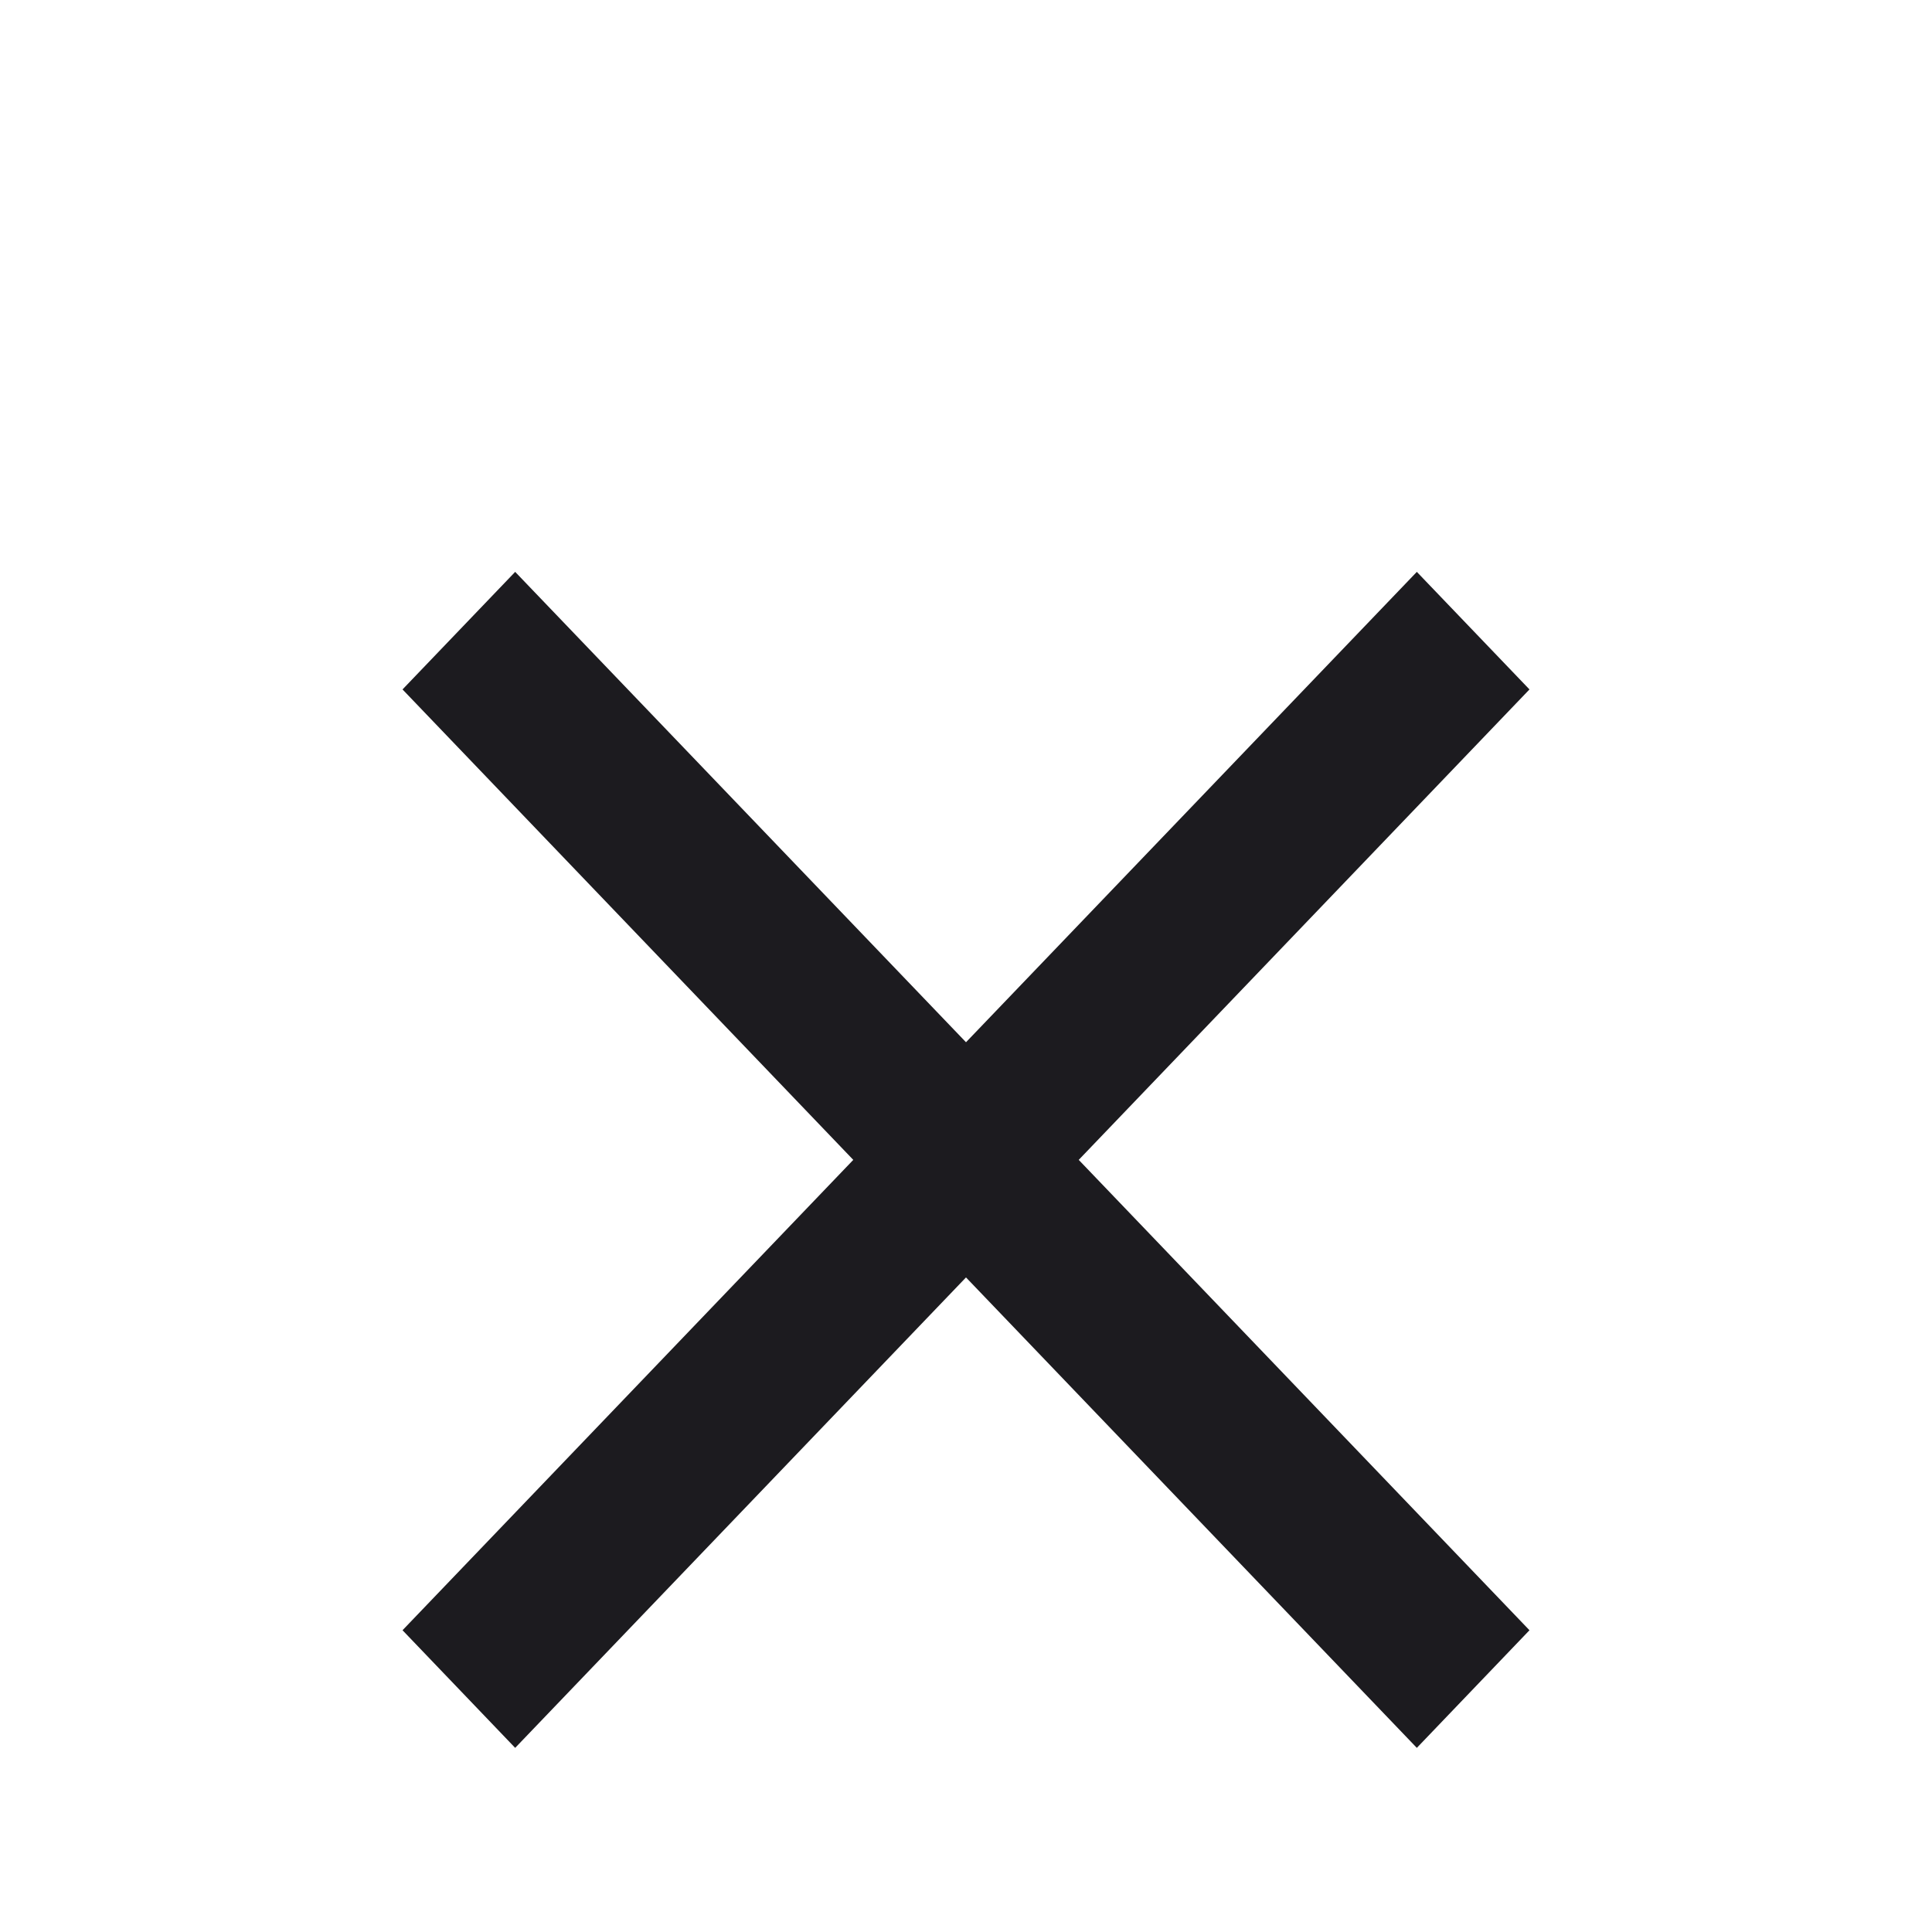
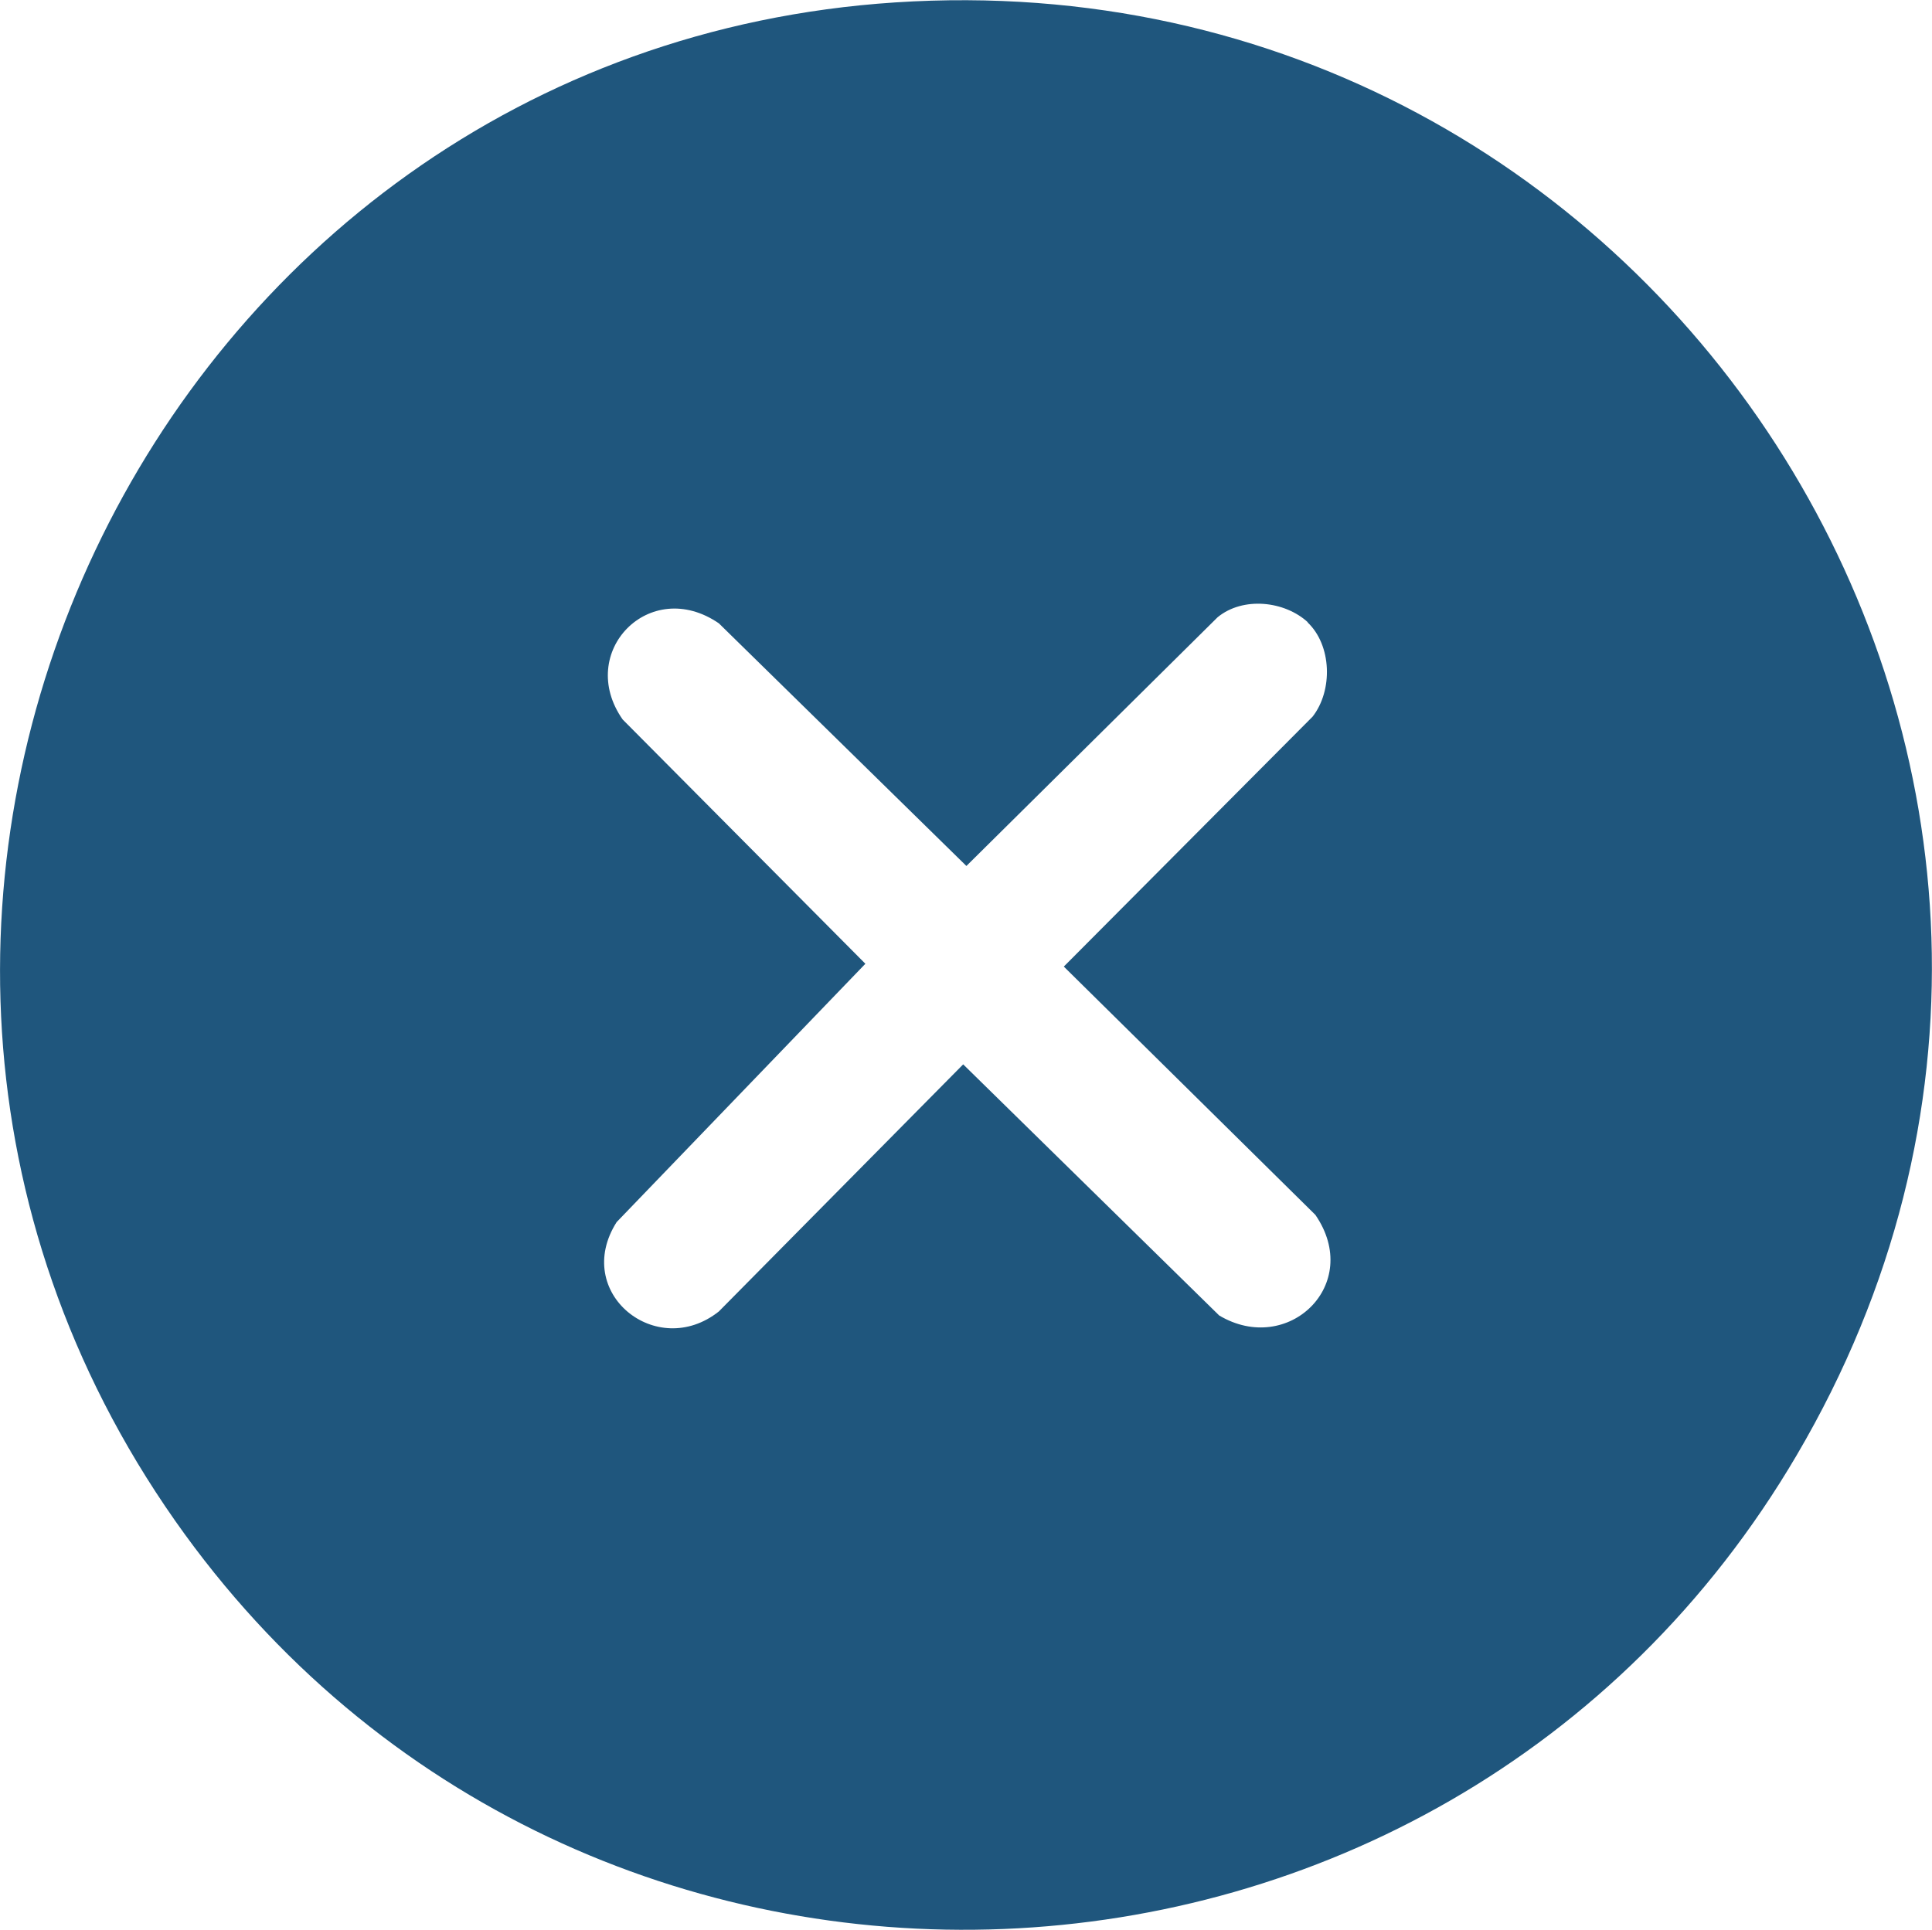
- <svg xmlns="http://www.w3.org/2000/svg" width="26" height="26" viewBox="0 0 26 26" fill="none">
-   <mask id="mask0_24_1104" style="mask-type:alpha" maskUnits="userSpaceOnUse" x="0" y="0" width="26" height="26">
-     <rect width="26" height="26" fill="#D9D9D9" />
-   </mask>
-   <g mask="url(#mask0_24_1104)">
-     <path d="M6.933 23.522L5.417 21.939L11.483 15.609L5.417 9.278L6.933 7.696L13 14.026L19.067 7.696L20.583 9.278L14.517 15.609L20.583 21.939L19.067 23.522L13 17.191L6.933 23.522Z" fill="#1C1B1F" />
+ <svg xmlns="http://www.w3.org/2000/svg" id="Layer_2" data-name="Layer 2" viewBox="0 0 48 47.95">
+   <defs>
+     <style>
+       .cls-1 {
+         fill: #1f567d;
+       }
+     </style>
+   </defs>
+   <g id="Layer_1-2" data-name="Layer 1">
+     <path class="cls-1" d="M22.24.06c19.22-1.26,32.22,19.39,22.4,36.1-8.8,14.99-30.3,15.87-40.29,1.63C-6.31,22.59,3.76,1.27,22.24.06ZM32.5,15.47c-.58-.54-1.62-.65-2.25-.13l-6.24,6.18-6.15-6.03c-1.72-1.18-3.56.72-2.39,2.39l6.03,6.07-6.18,6.42c-1.11,1.75.99,3.45,2.54,2.22l6.07-6.14,6.36,6.24c1.71,1.02,3.58-.77,2.39-2.5l-6.25-6.17,6.18-6.21c.51-.65.48-1.78-.13-2.35Z" />
  </g>
</svg>
